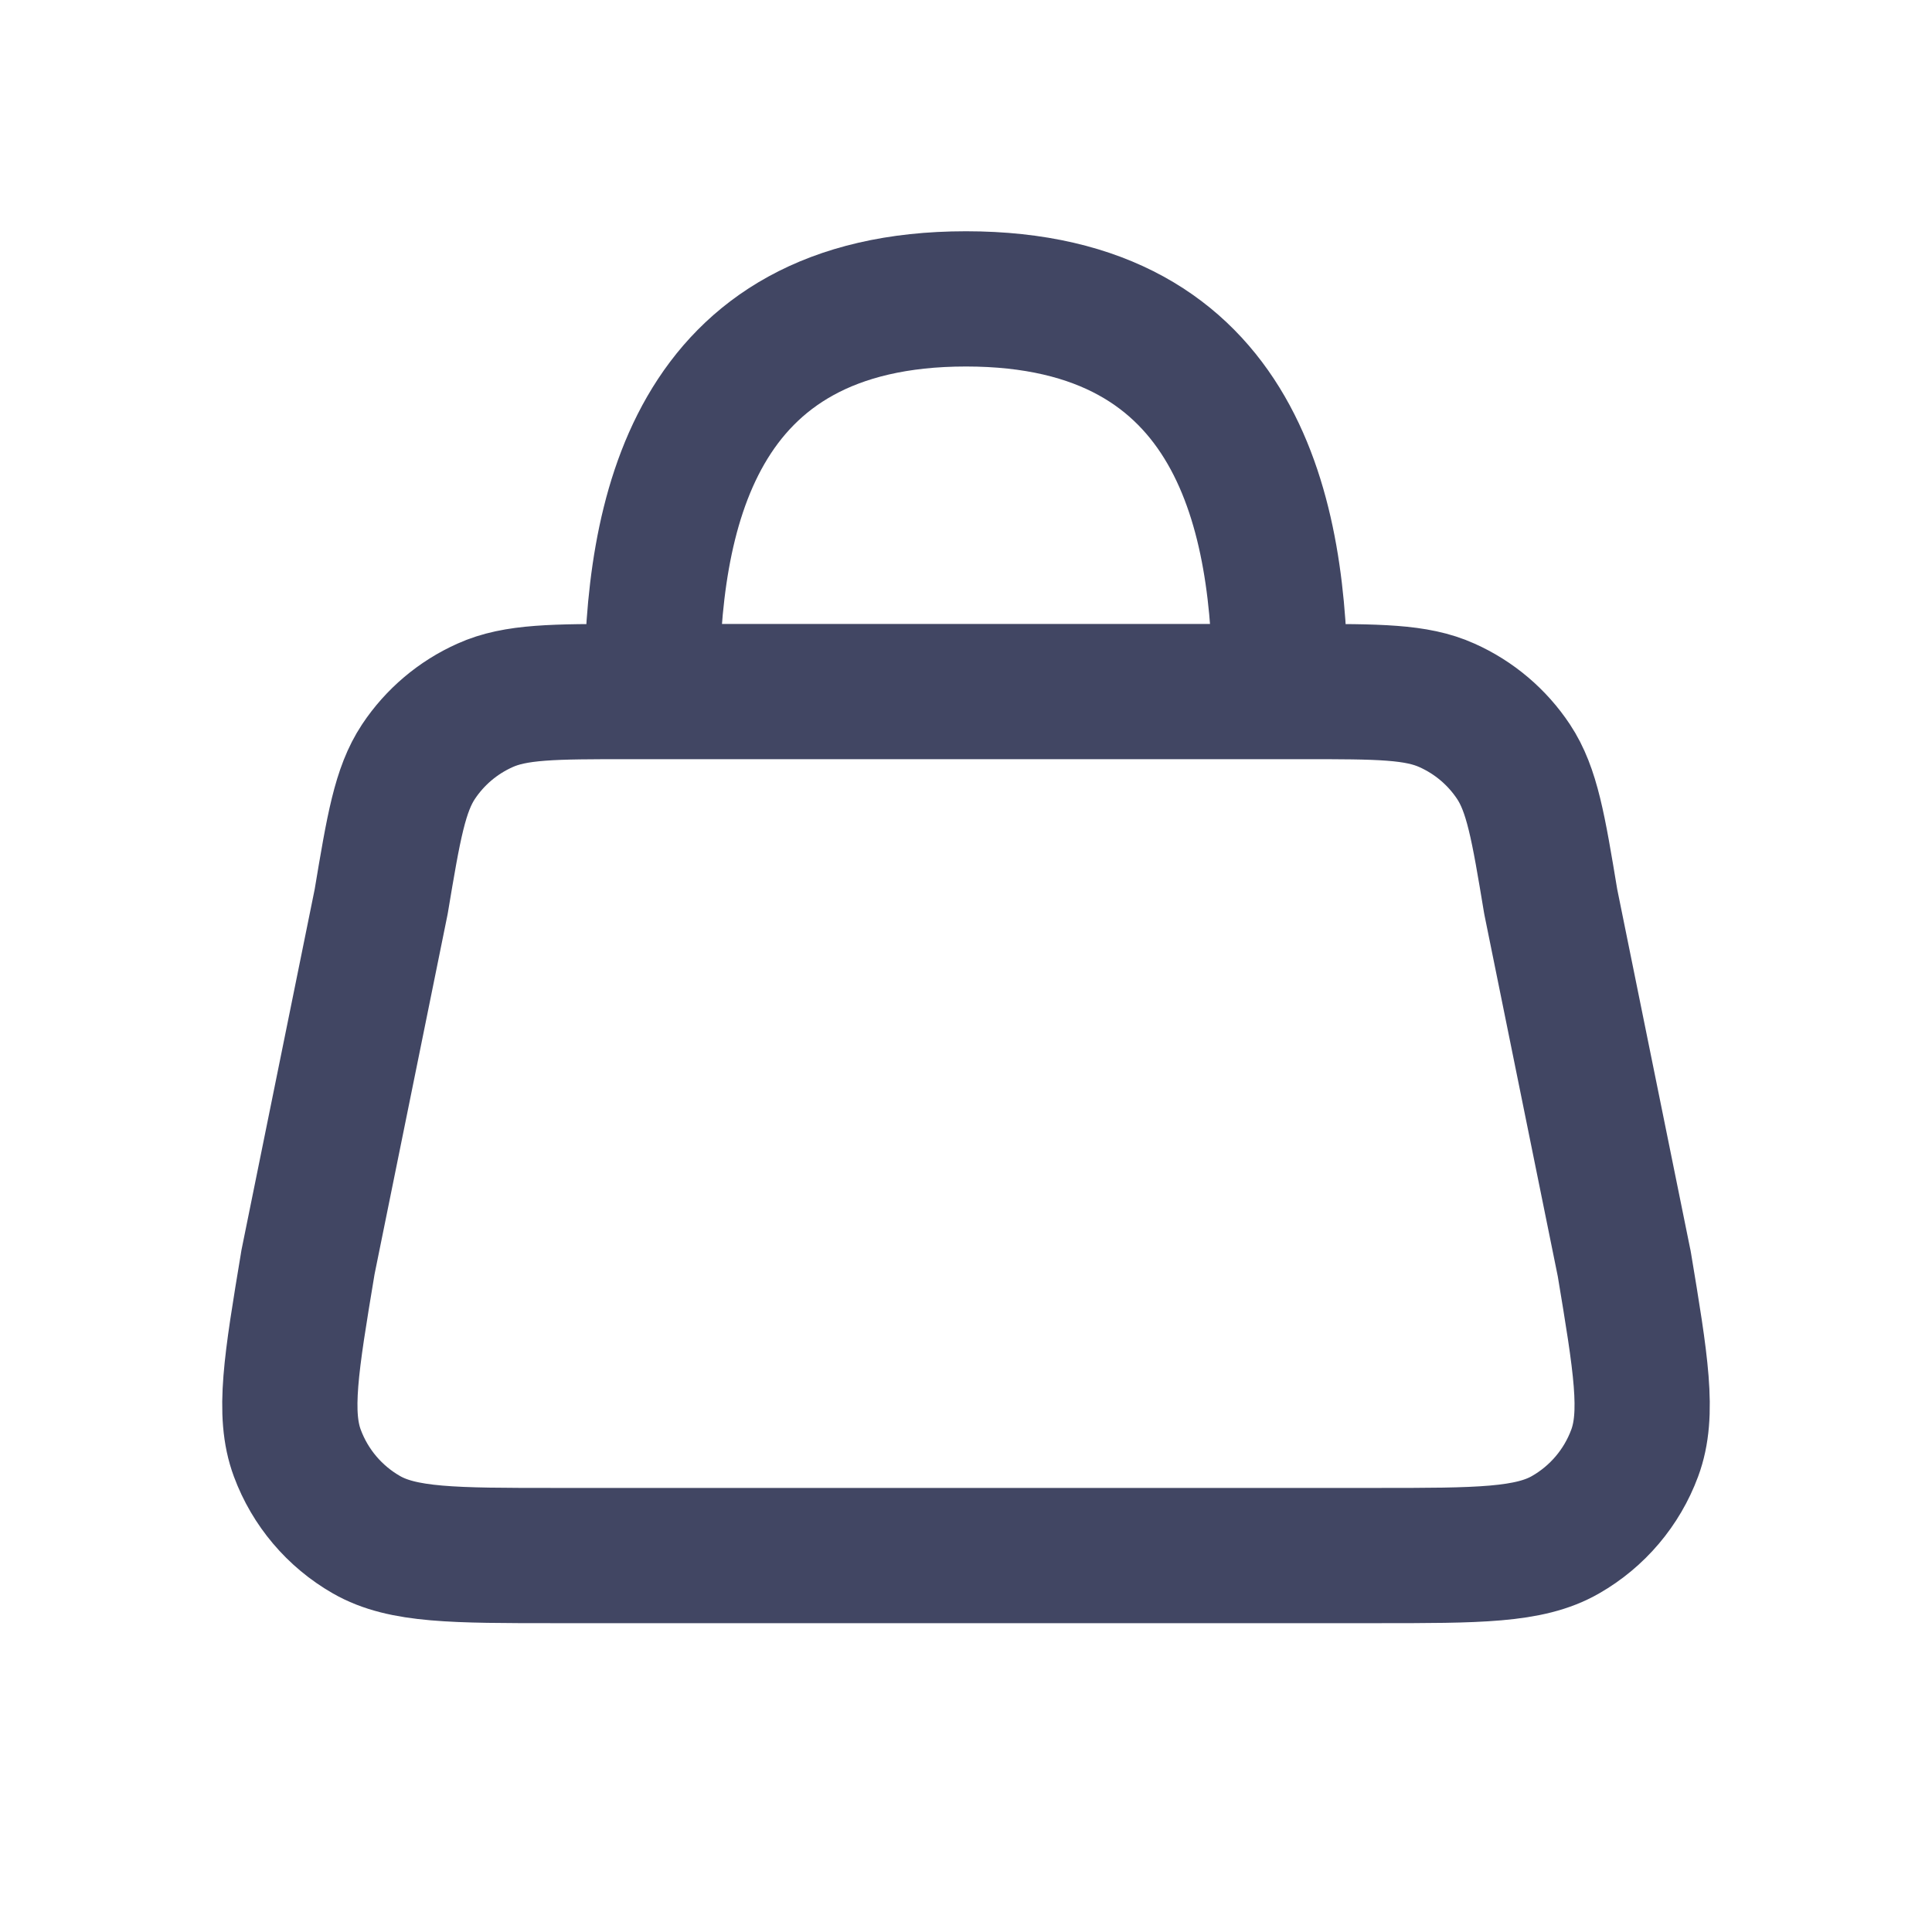
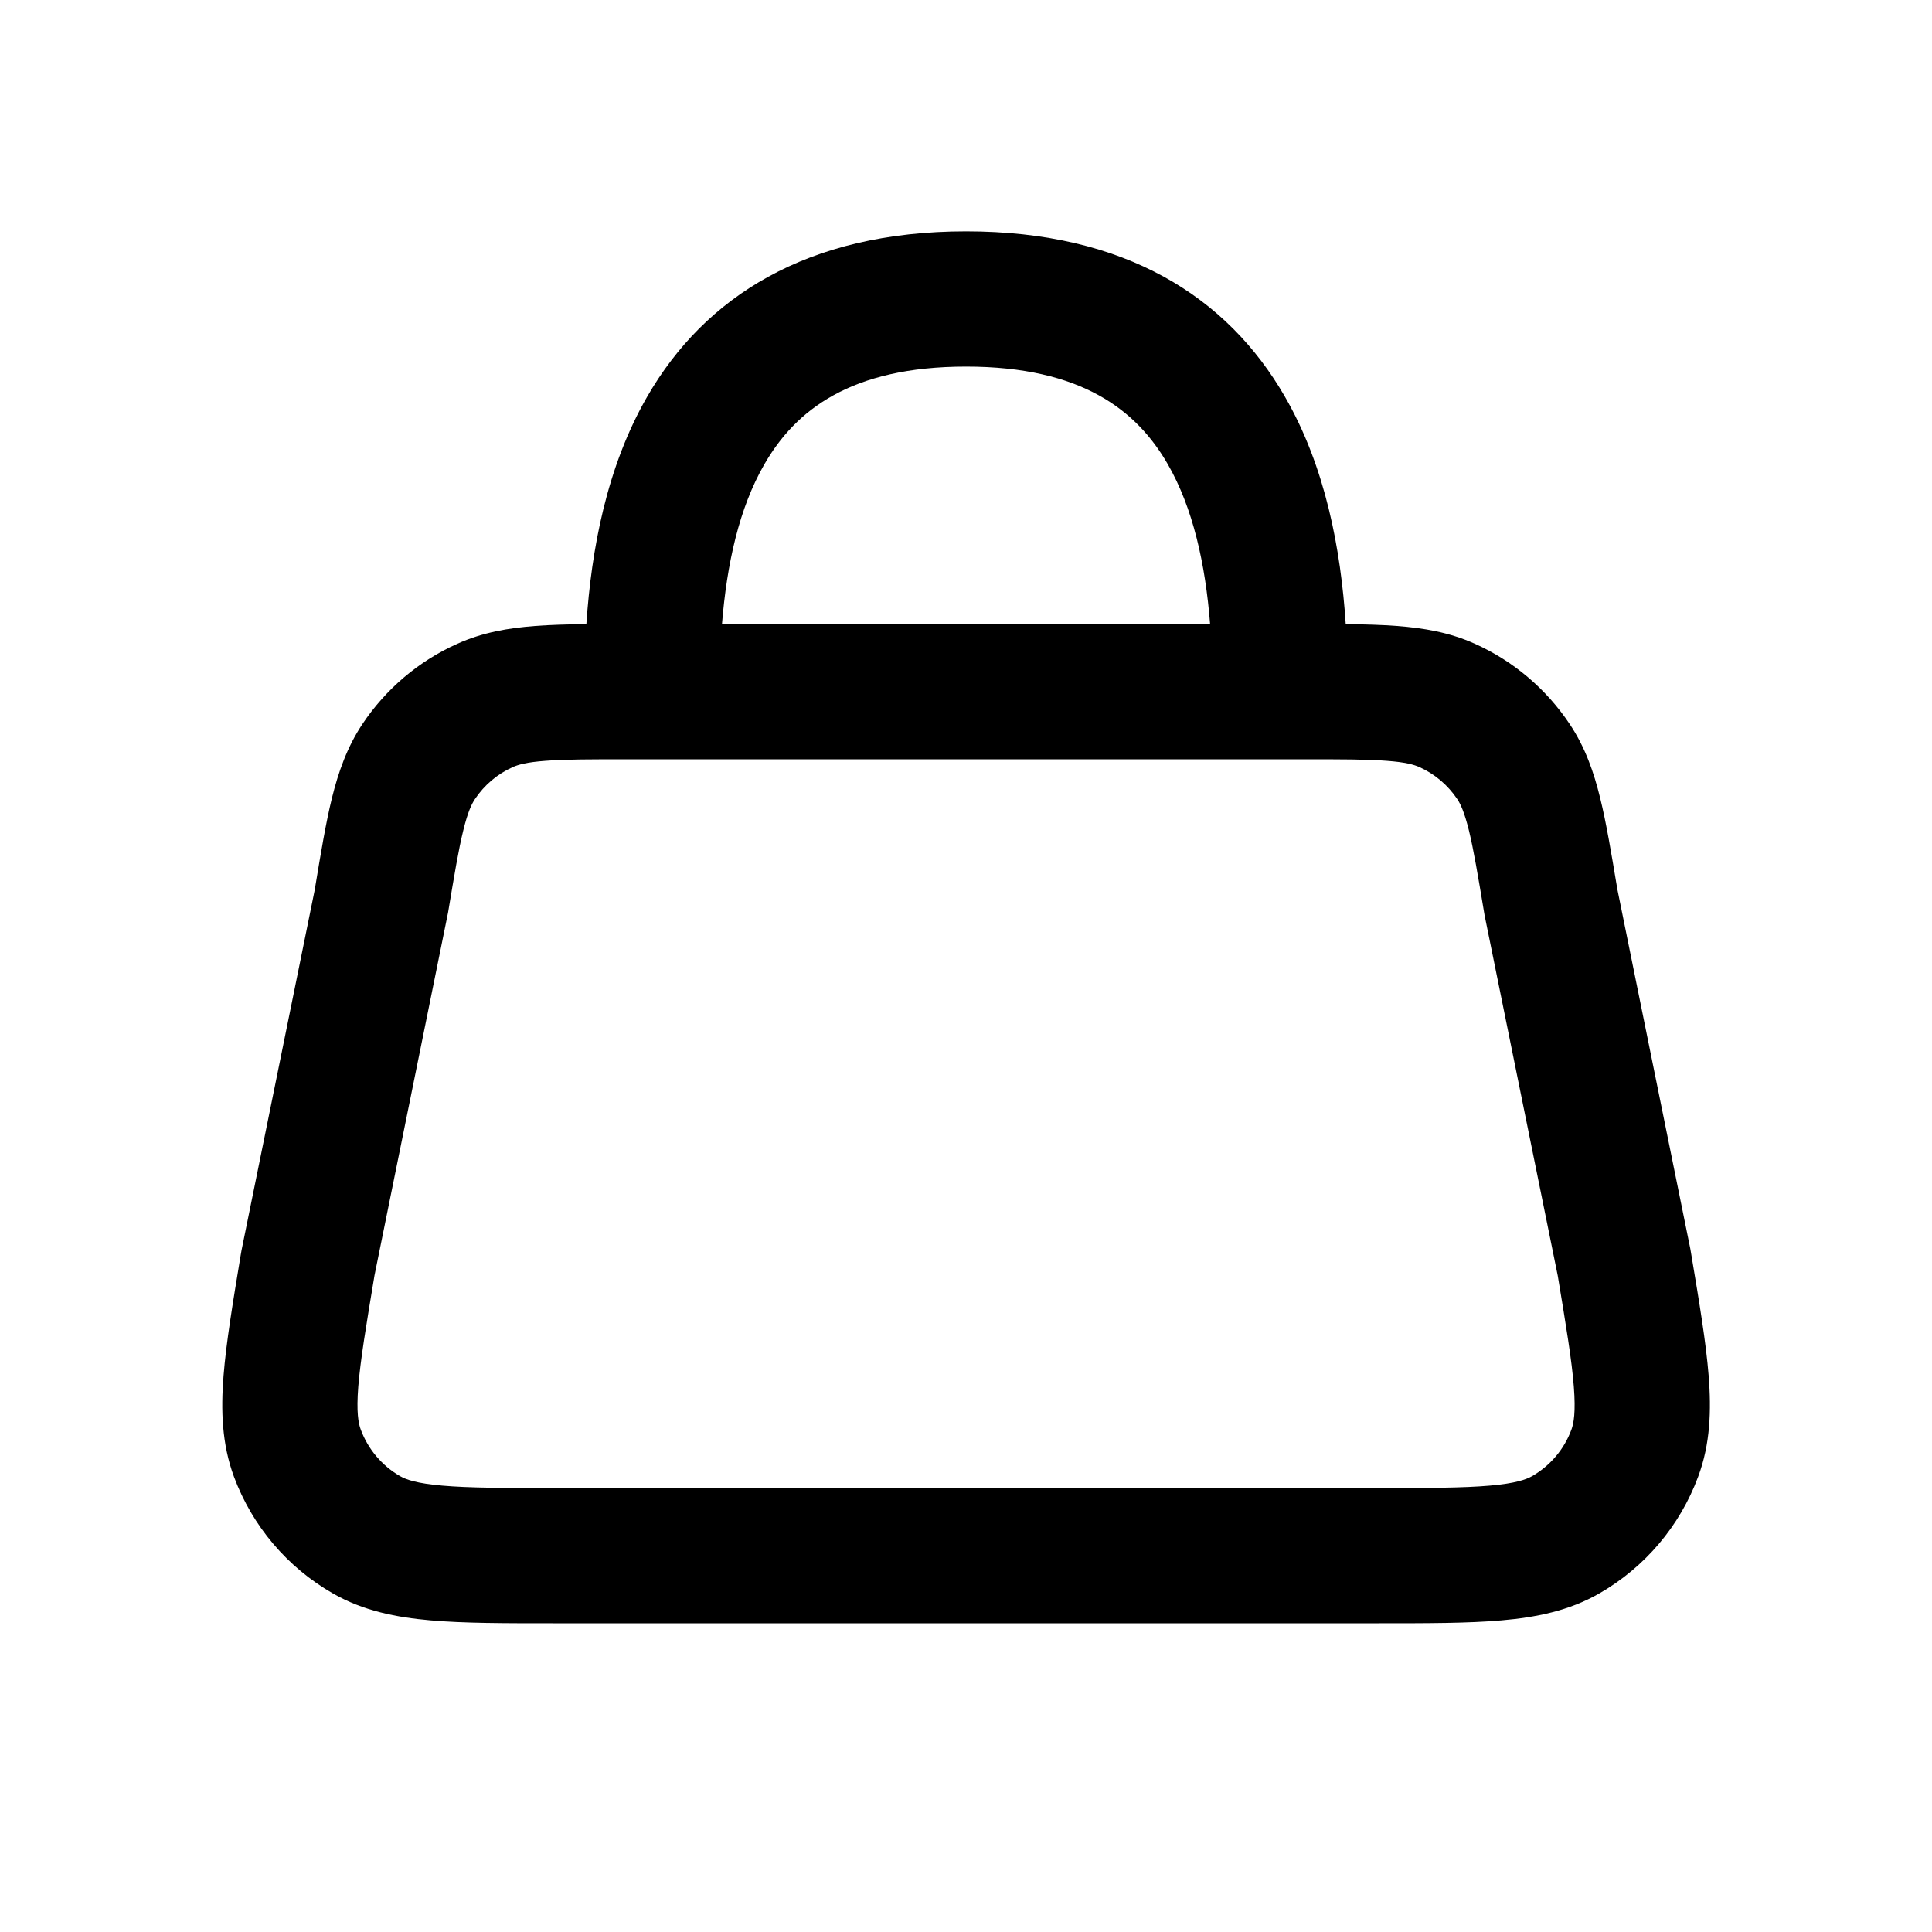
- <svg xmlns="http://www.w3.org/2000/svg" width="20" height="20" viewBox="0 0 20 20" fill="none">
-   <path d="M6.748 7.159H6.513C5.73 7.159 5.338 7.159 5.021 7.302C4.741 7.427 4.502 7.629 4.332 7.885C4.14 8.175 4.075 8.561 3.946 9.333L3.187 13.073L3.187 13.075C3.014 14.116 2.927 14.637 3.078 15.043C3.21 15.399 3.463 15.698 3.793 15.887C4.169 16.103 4.697 16.103 5.754 16.103H14.246C15.303 16.103 15.832 16.103 16.207 15.887C16.537 15.698 16.79 15.399 16.922 15.043C17.073 14.637 16.986 14.117 16.813 13.076L16.812 13.073L16.053 9.333C15.925 8.561 15.86 8.175 15.668 7.885C15.498 7.629 15.259 7.427 14.979 7.302C14.662 7.159 14.271 7.159 13.488 7.159H13.252M6.748 7.159H13.252M6.748 7.159C6.748 5.363 7.154 3.094 10 3.094C12.846 3.094 13.252 5.363 13.252 7.159" stroke="#414663" style="stroke:#414663;stroke:color(display-p3 0.255 0.275 0.388);stroke-opacity:1;" stroke-width="1.4" stroke-linecap="round" stroke-linejoin="round" />
+ <svg xmlns="http://www.w3.org/2000/svg" width="20" height="20" viewBox="0 0 20 20">
+   <path fill-rule="evenodd" clip-rule="evenodd" d="M6.701 4.104C7.295 3.076 8.351 2.395 10.001 2.395C11.651 2.395 12.707 3.076 13.3 4.104C13.722 4.833 13.88 5.687 13.931 6.461C14.127 6.463 14.304 6.468 14.461 6.48C14.738 6.501 15.005 6.546 15.267 6.664C15.667 6.843 16.008 7.133 16.251 7.498C16.41 7.737 16.499 7.992 16.565 8.262C16.628 8.517 16.68 8.83 16.741 9.195L16.743 9.207L17.498 12.927C17.5 12.938 17.502 12.95 17.504 12.962L17.509 12.992C17.592 13.486 17.661 13.902 17.688 14.243C17.716 14.598 17.706 14.947 17.579 15.287C17.39 15.797 17.028 16.224 16.556 16.495C16.241 16.676 15.898 16.743 15.543 16.774C15.202 16.804 14.78 16.804 14.277 16.804H5.724C5.222 16.804 4.8 16.804 4.459 16.774C4.104 16.743 3.761 16.676 3.446 16.495C2.974 16.225 2.612 15.798 2.422 15.287C2.296 14.947 2.286 14.598 2.314 14.243C2.341 13.901 2.41 13.486 2.492 12.991L2.499 12.951L2.499 12.95L2.502 12.935L3.259 9.207L3.26 9.2C3.321 8.832 3.373 8.518 3.436 8.262C3.503 7.992 3.592 7.737 3.75 7.498C3.993 7.133 4.334 6.843 4.735 6.664C4.997 6.546 5.263 6.501 5.54 6.48C5.697 6.468 5.874 6.463 6.07 6.461C6.122 5.687 6.28 4.833 6.701 4.104ZM7.474 6.46H12.527C12.478 5.84 12.351 5.26 12.088 4.804C11.767 4.248 11.197 3.795 10.001 3.795C8.805 3.795 8.235 4.248 7.914 4.804C7.65 5.26 7.524 5.84 7.474 6.46ZM5.646 7.876C5.452 7.89 5.364 7.916 5.308 7.941C5.149 8.012 5.013 8.127 4.916 8.273C4.882 8.324 4.842 8.407 4.796 8.596C4.747 8.793 4.704 9.053 4.638 9.449C4.636 9.457 4.635 9.465 4.633 9.473L3.877 13.202C3.789 13.729 3.731 14.081 3.709 14.353C3.688 14.62 3.71 14.735 3.735 14.8C3.81 15.002 3.954 15.173 4.142 15.281C4.203 15.316 4.312 15.356 4.579 15.379C4.853 15.403 5.214 15.404 5.754 15.404H14.247C14.788 15.404 15.149 15.403 15.422 15.379C15.69 15.356 15.8 15.315 15.86 15.281C16.048 15.173 16.192 15.003 16.267 14.8C16.291 14.735 16.313 14.62 16.292 14.353C16.271 14.082 16.213 13.731 16.126 13.207L15.368 9.473C15.367 9.465 15.365 9.457 15.364 9.449C15.298 9.052 15.254 8.793 15.206 8.596C15.159 8.407 15.12 8.324 15.086 8.273C14.989 8.128 14.853 8.012 14.694 7.941C14.638 7.916 14.55 7.89 14.356 7.876C14.153 7.86 13.89 7.86 13.488 7.86H6.514C6.111 7.86 5.849 7.86 5.646 7.876Z" />
</svg>
